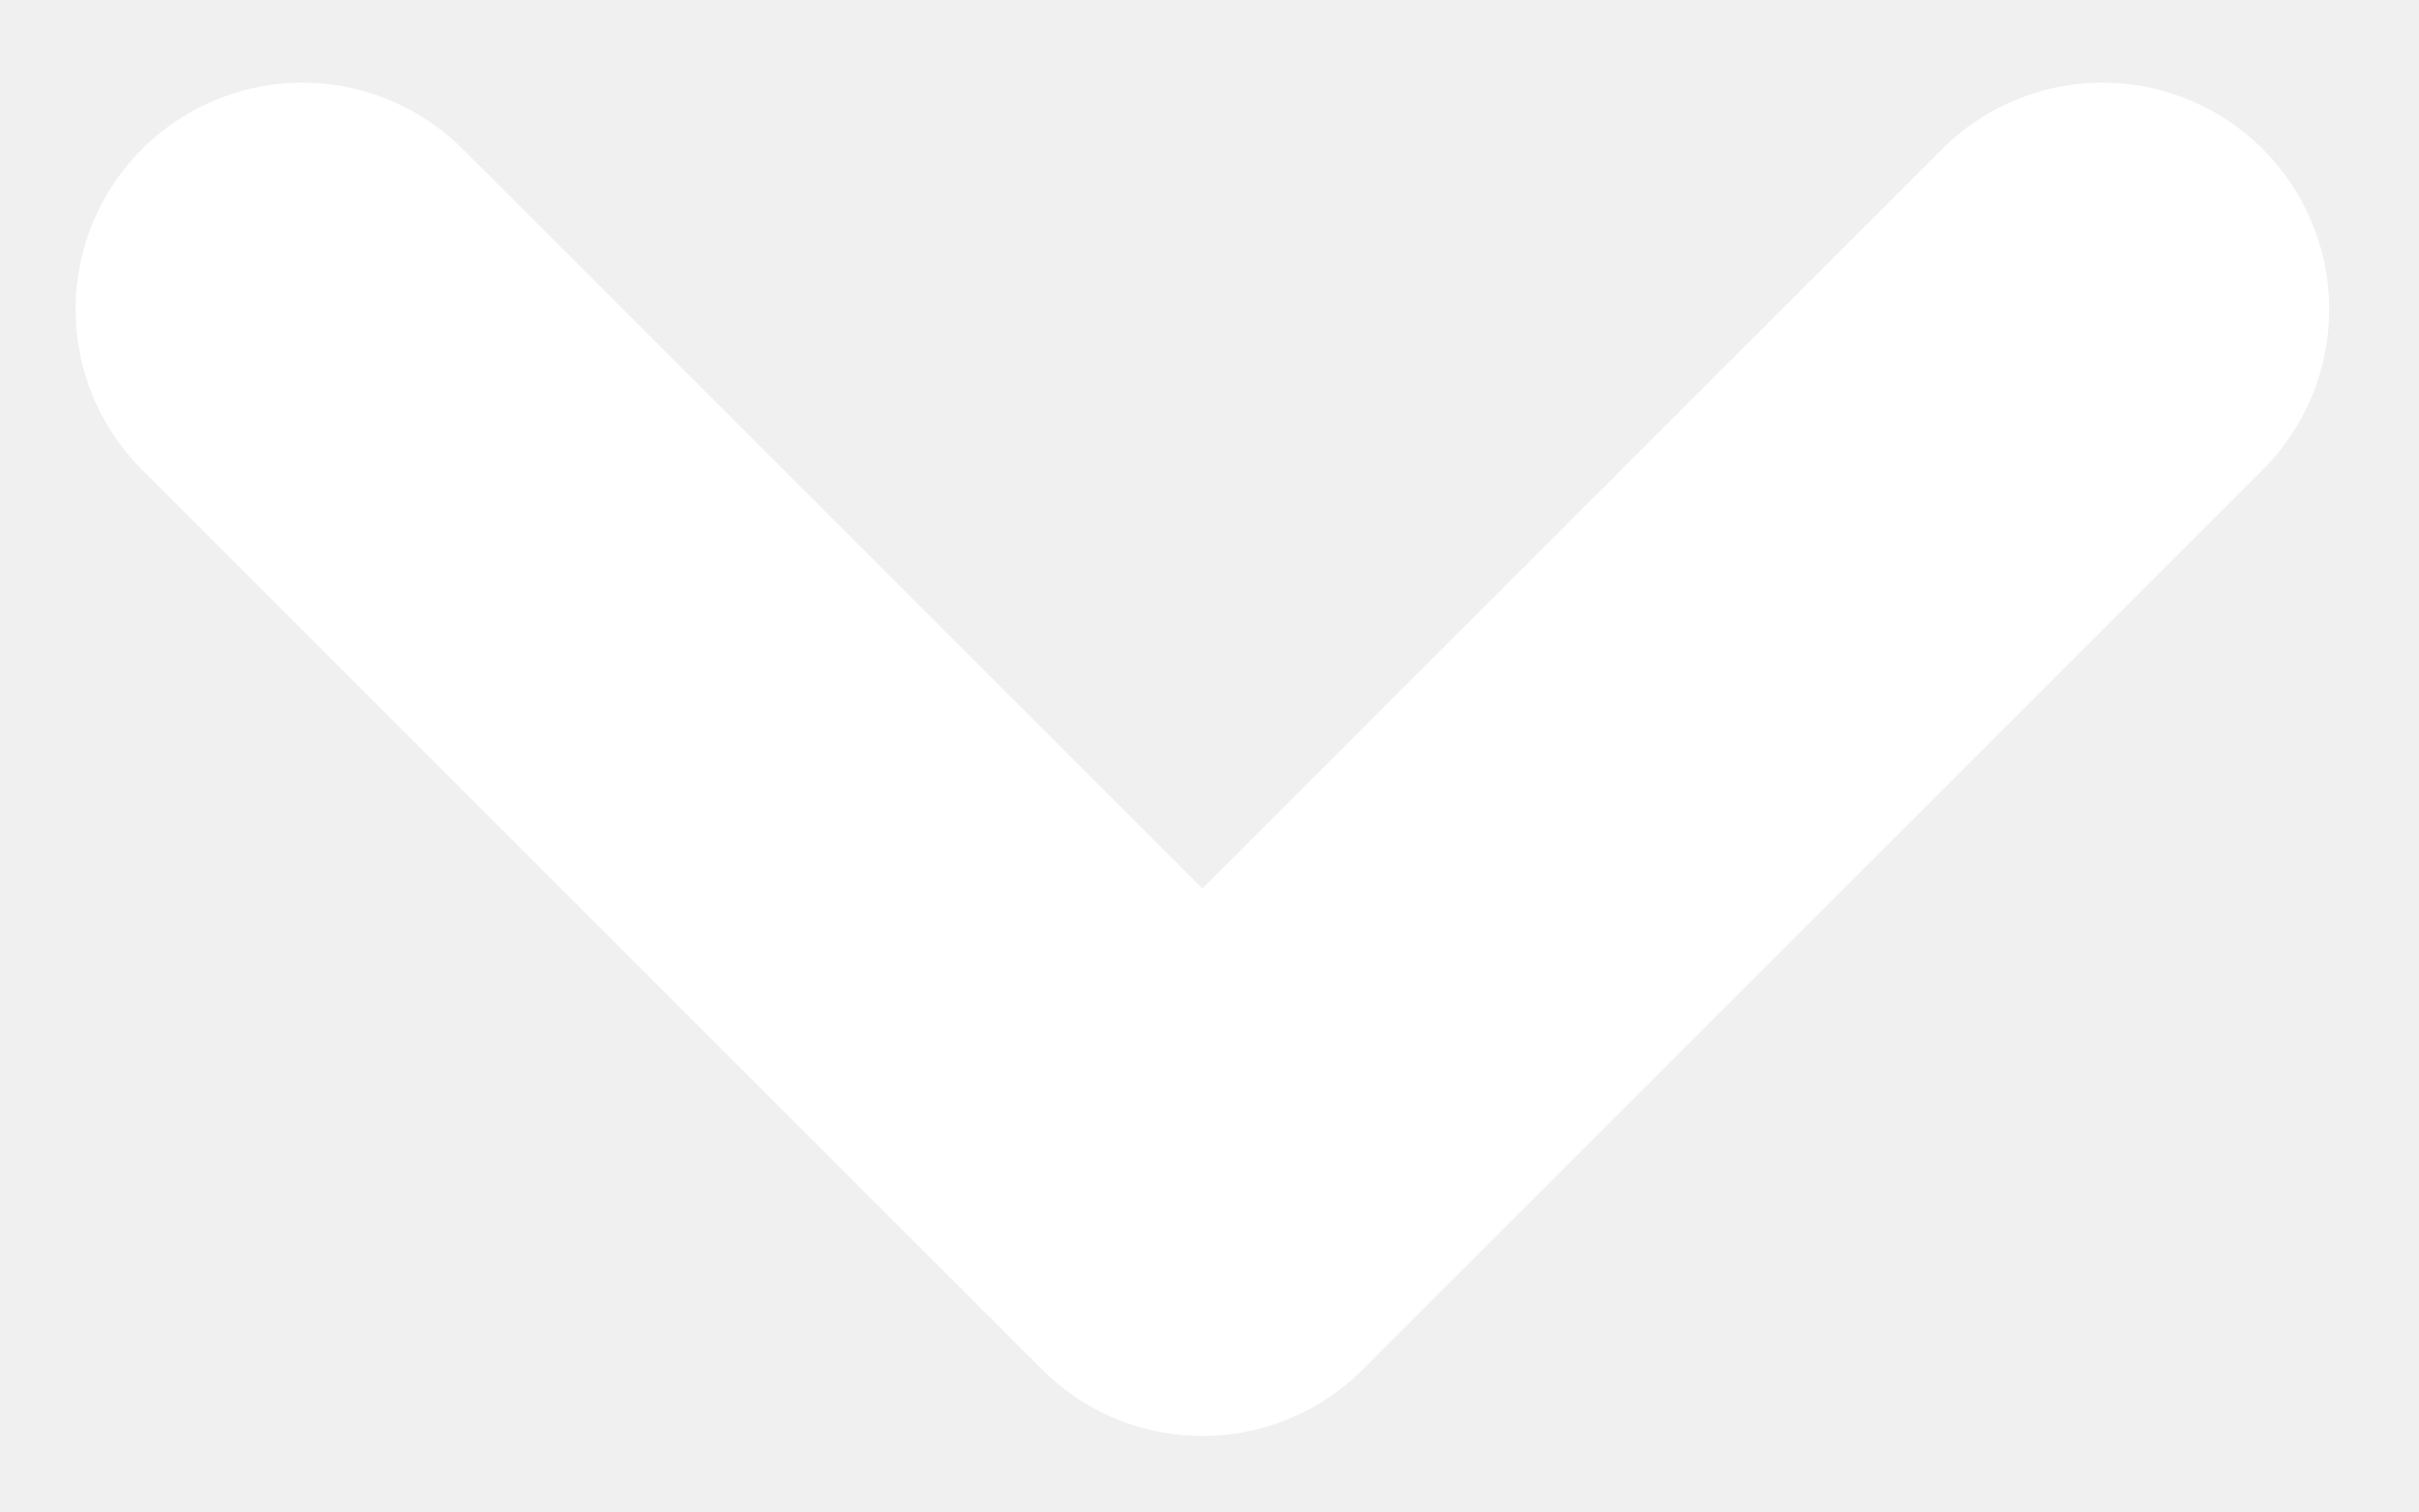
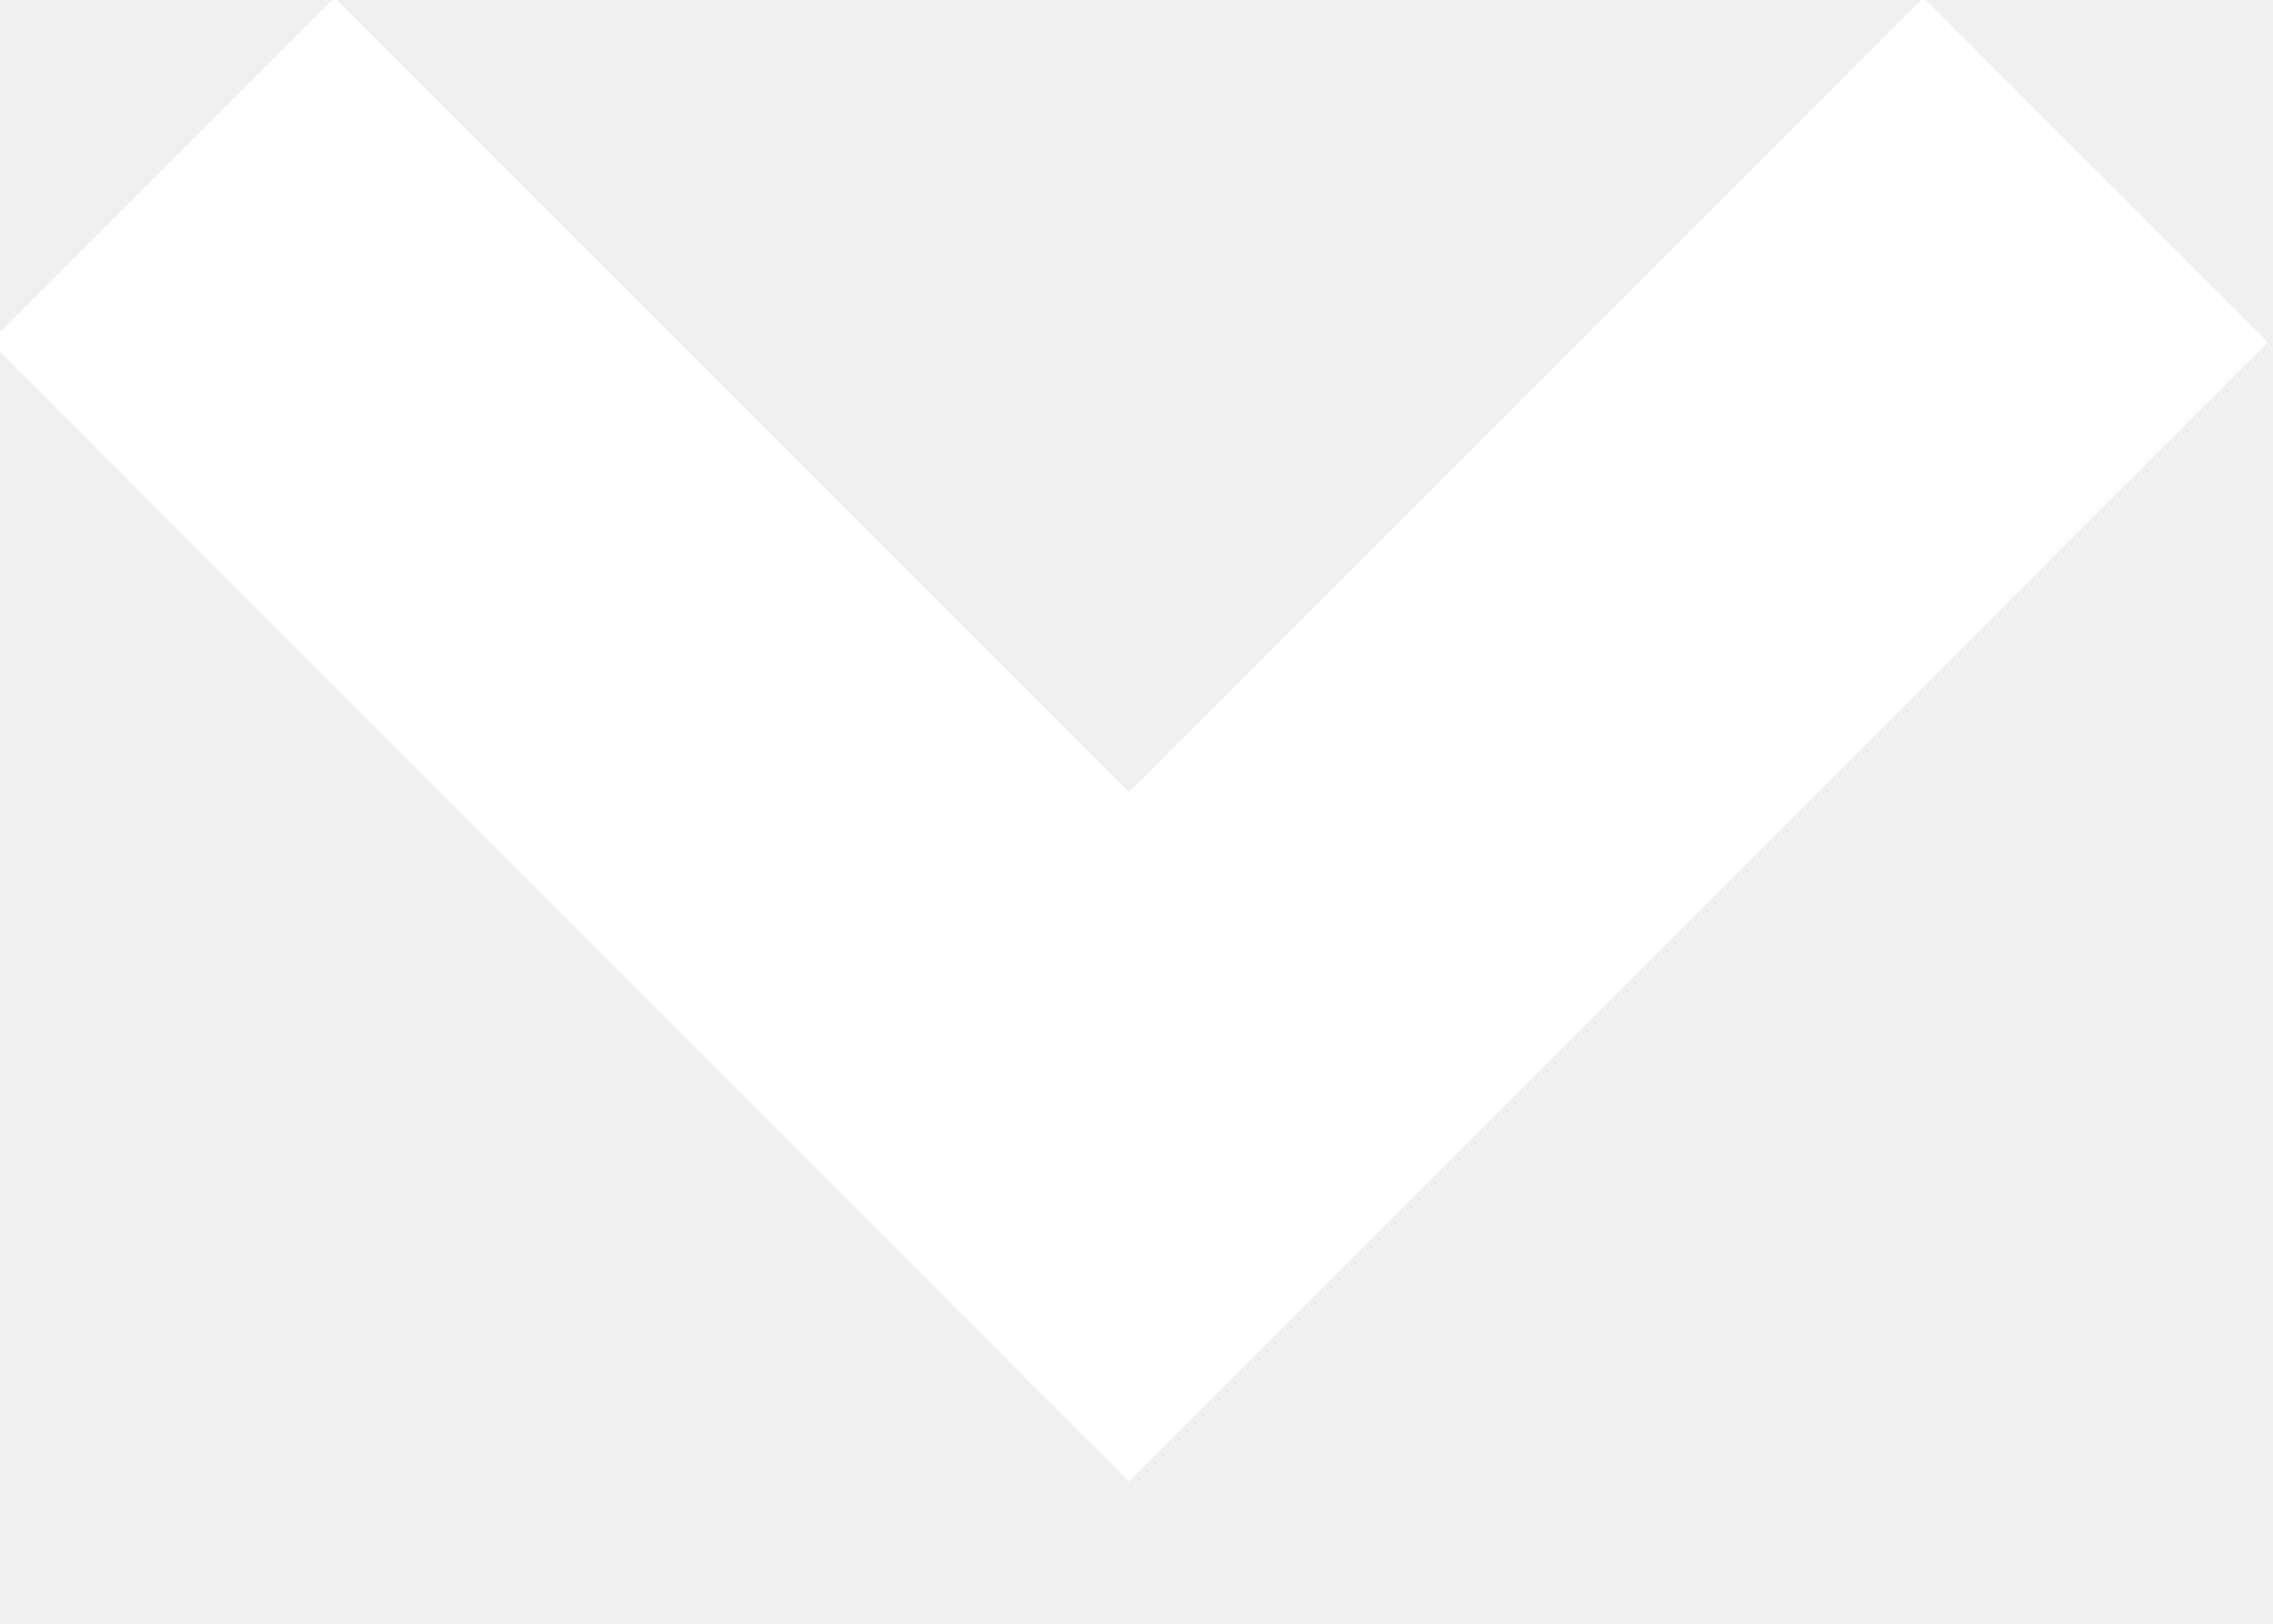
- <svg xmlns="http://www.w3.org/2000/svg" width="16px" height="10px" viewBox="0 0 16 10" version="1.1">
-   <g id="Page-1" stroke="none" stroke-width="1" fill="none" fill-rule="evenodd" stroke-linecap="round" stroke-linejoin="round">
-     <g id="feed" transform="translate(-273, -41)" stroke="#FFFFFF" stroke-width="3">
-       <g id="chevron" transform="translate(281, 46) rotate(-90) translate(-281, -46) translate(278, 40)">
-         <polyline id="Path" points="5.953 11.906 -7.57041488e-15 5.953 5.953 -1.51408298e-14" />
+ <svg xmlns="http://www.w3.org/2000/svg" width="14px" height="10px" viewBox="0 0 14 10" version="1.1">
+   <g id="Page-1" stroke="none" stroke-width="1" fill="none" fill-rule="evenodd">
+     <g id="chevron" transform="translate(1, 1)" stroke="#FFFFFF" stroke-width="3">
+       <g transform="translate(6, 3) rotate(-90) translate(-6, -3) translate(3, -3)" id="Path">
+         <polyline points="5.953 11.906 -7.57041488e-15 5.953 5.953 -1.51408298e-14" />
      </g>
    </g>
  </g>
</svg>
